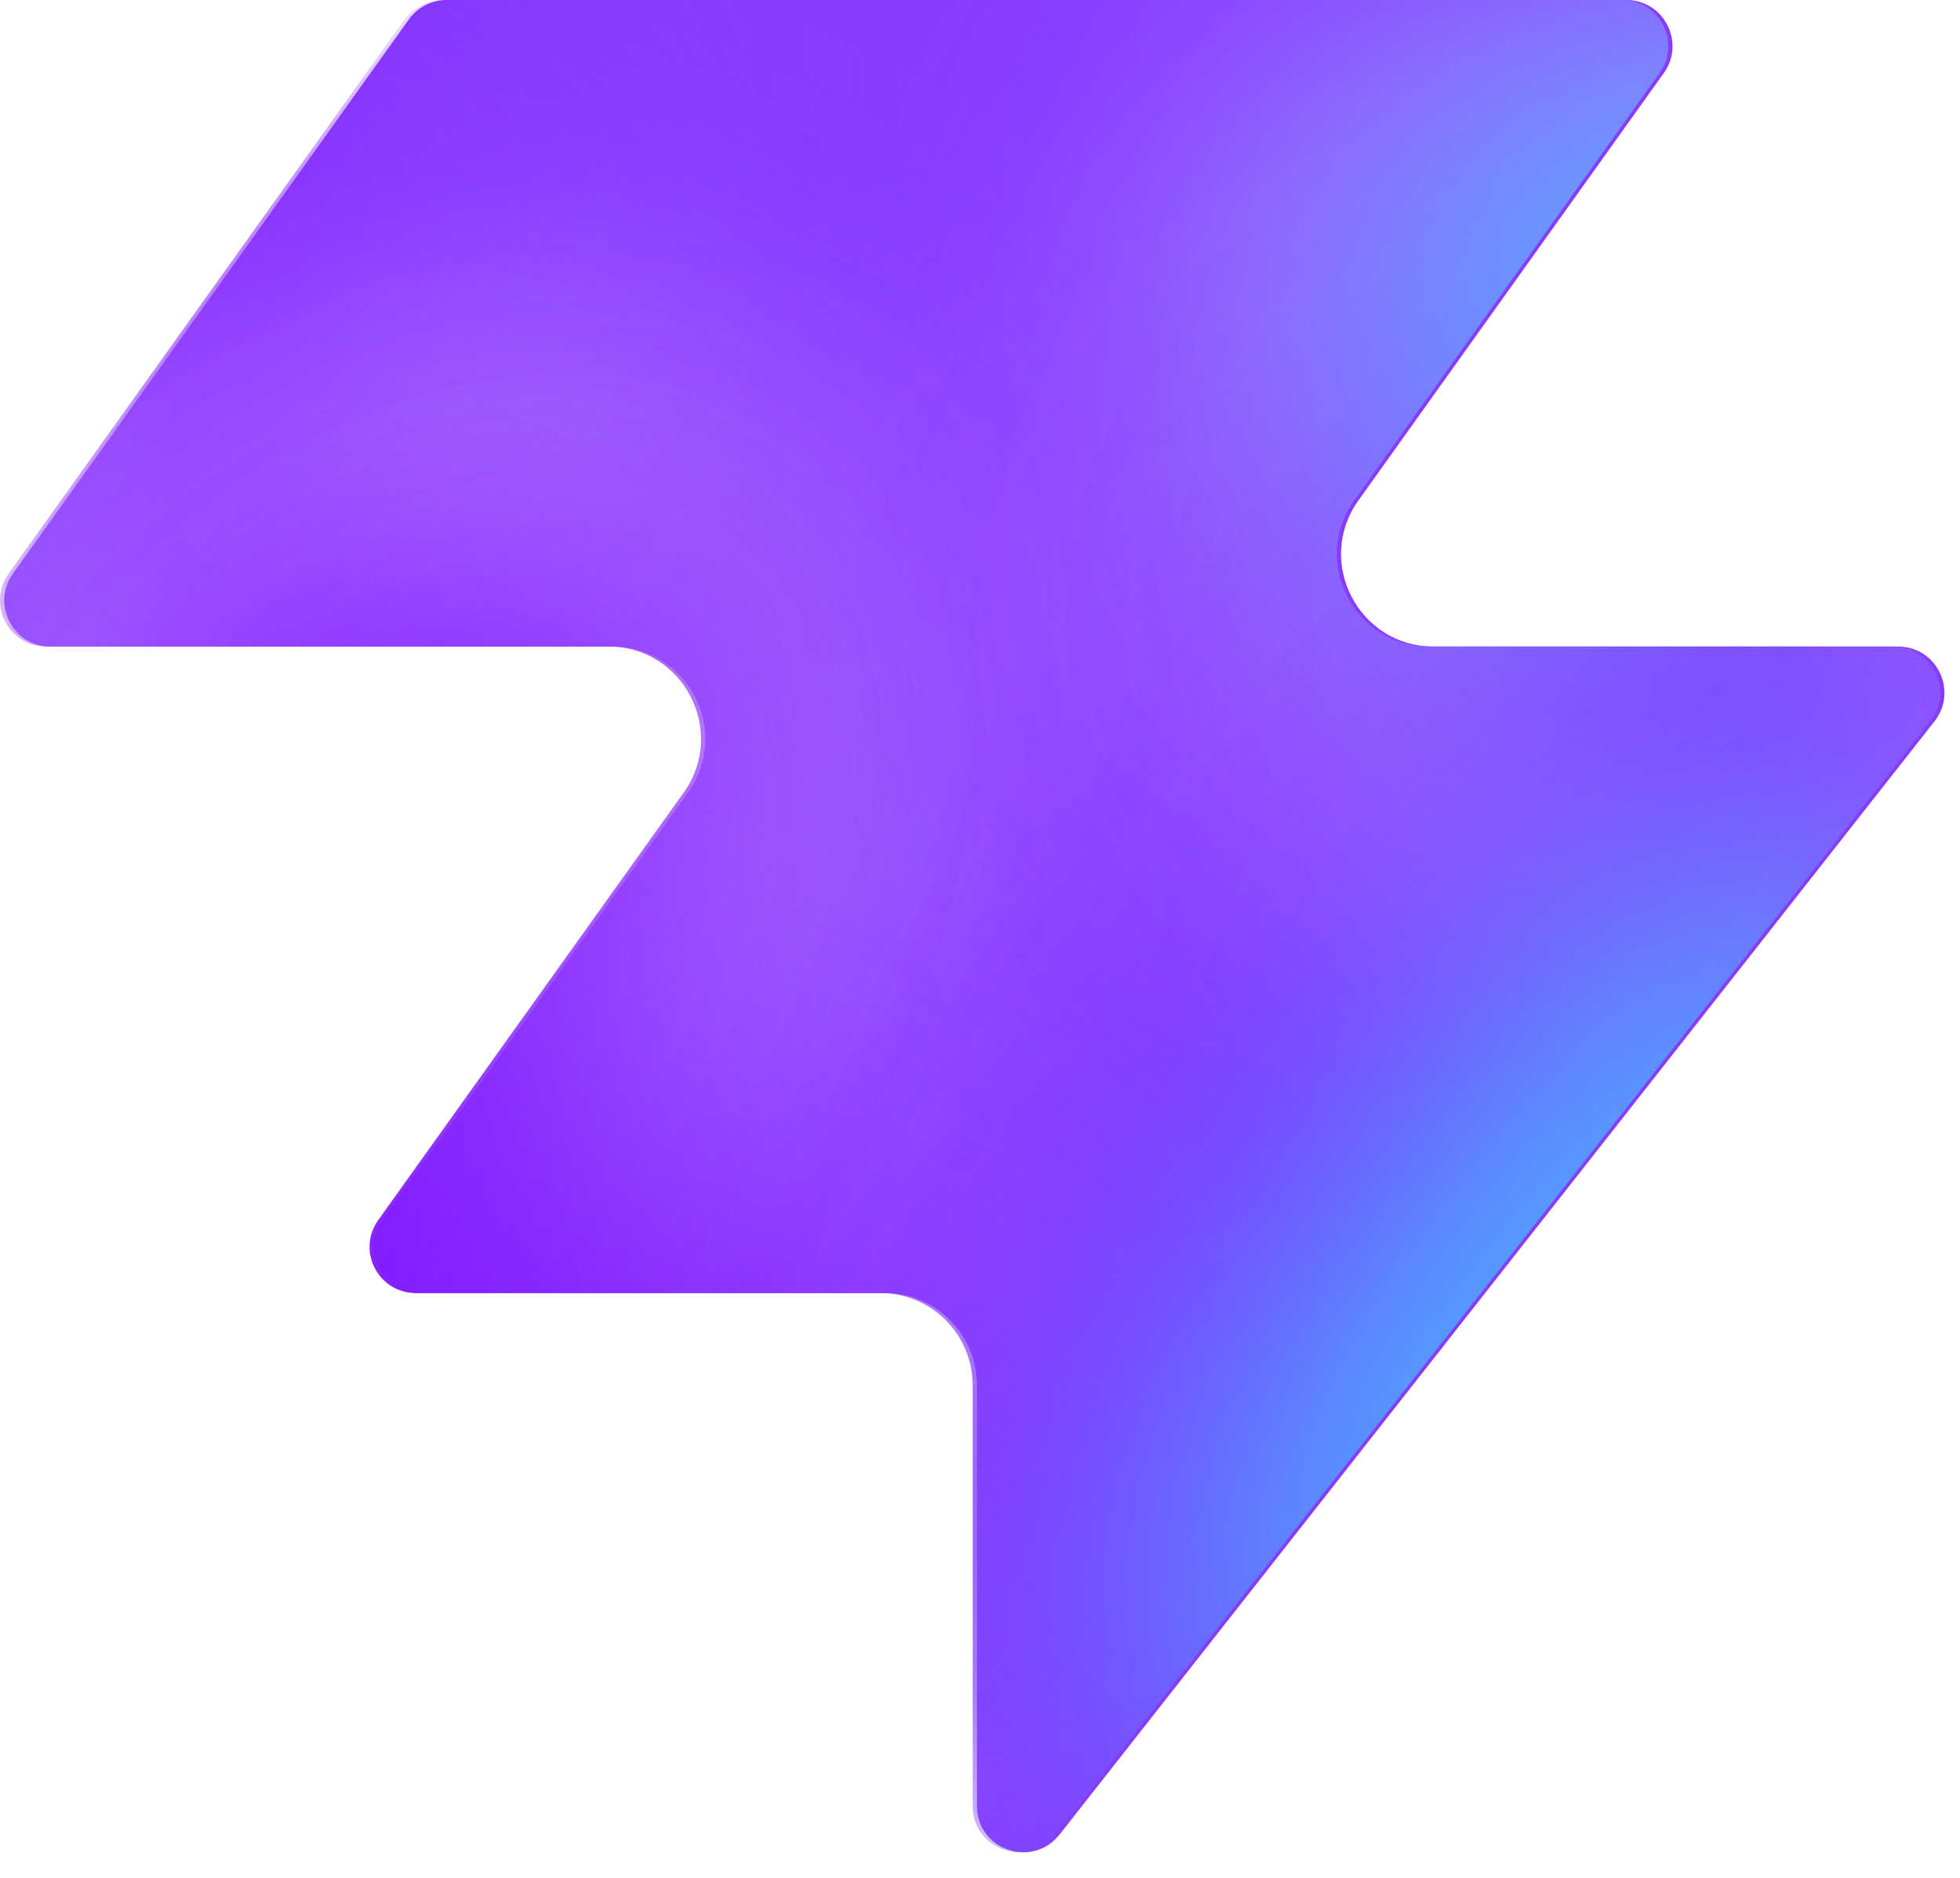
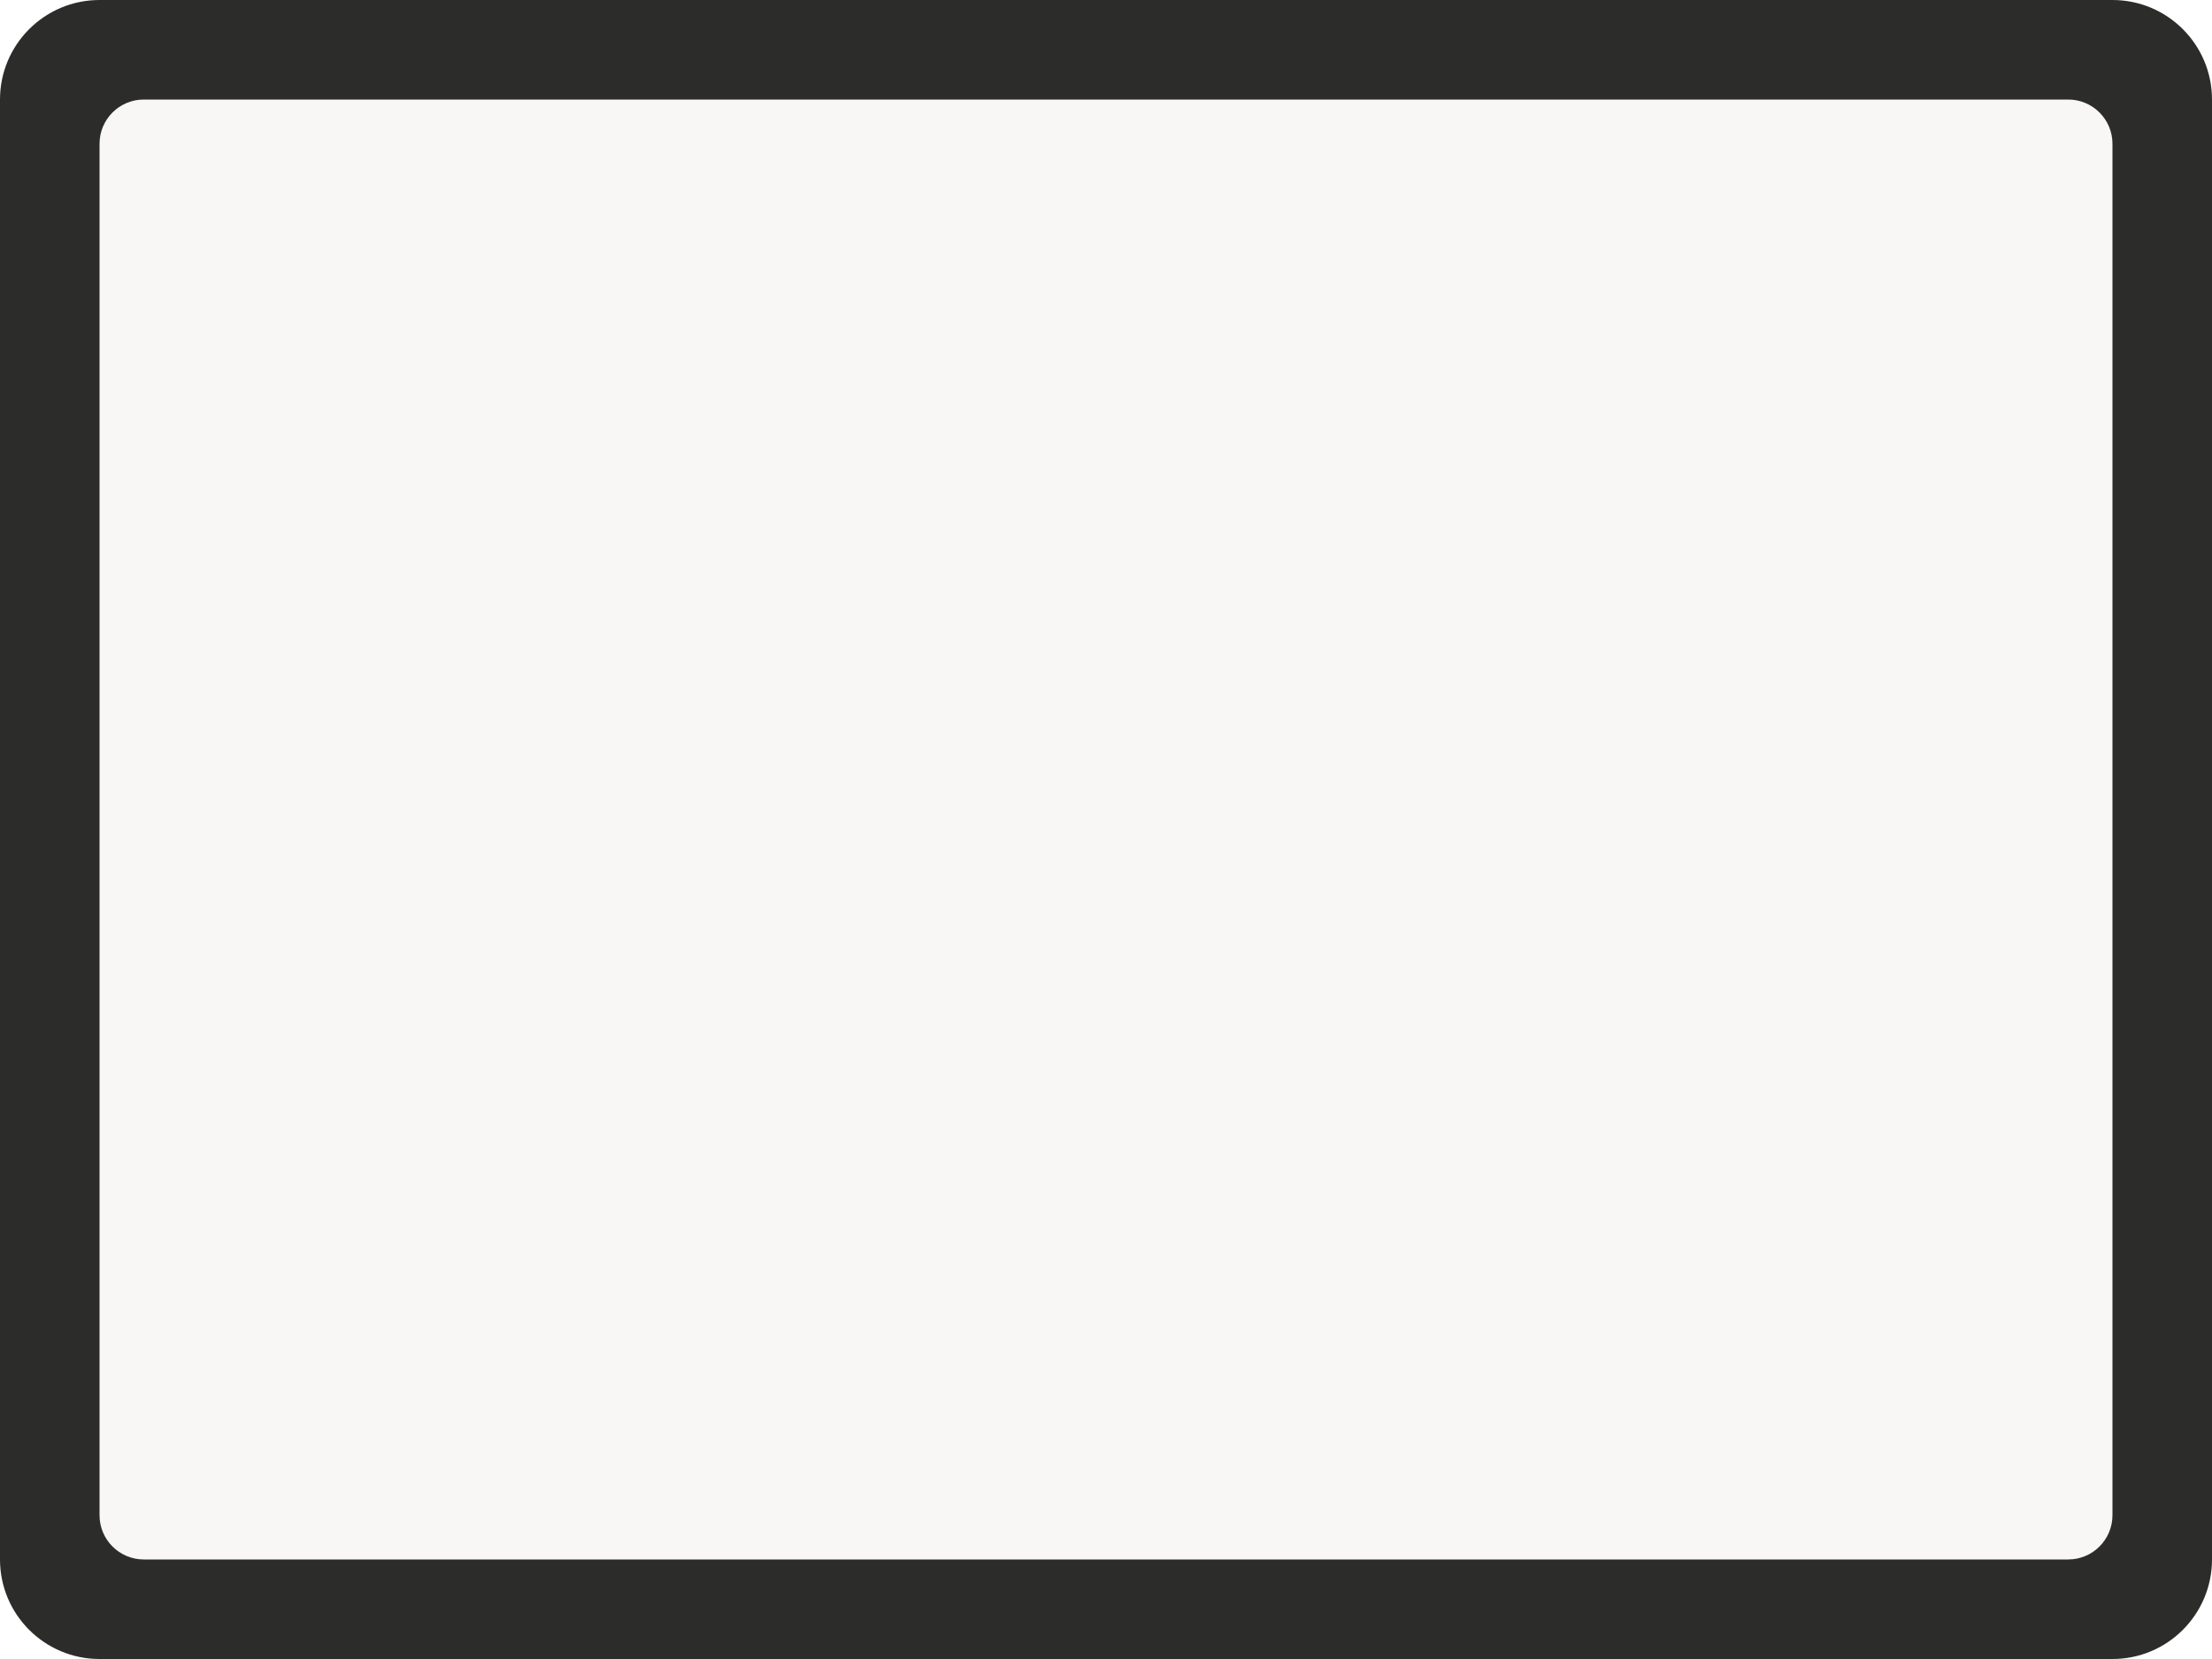
- <svg xmlns="http://www.w3.org/2000/svg" width="48" height="46" fill="none" viewBox="0 0 48 46">
-   <path fill="#863bff" d="M25.946 44.938c-.664.845-2.021.375-2.021-.698V33.937a2.26 2.26 0 0 0-2.262-2.262H10.287c-.92 0-1.456-1.04-.92-1.788l7.48-10.471c1.07-1.497 0-3.578-1.842-3.578H1.237c-.92 0-1.456-1.04-.92-1.788L10.013.474c.214-.297.556-.474.92-.474h28.894c.92 0 1.456 1.04.92 1.788l-7.48 10.471c-1.07 1.498 0 3.579 1.842 3.579h11.377c.943 0 1.473 1.088.89 1.83L25.947 44.94z" style="fill:#863bff;fill:color(display-p3 .525 .23 1);fill-opacity:1" />
-   <mask id="a" width="48" height="46" x="0" y="0" maskUnits="userSpaceOnUse" style="mask-type:alpha">
-     <path fill="#000" d="M25.842 44.938c-.664.844-2.021.375-2.021-.698V33.937a2.26 2.26 0 0 0-2.262-2.262H10.183c-.92 0-1.456-1.04-.92-1.788l7.48-10.471c1.07-1.498 0-3.579-1.842-3.579H1.133c-.92 0-1.456-1.04-.92-1.787L9.91.473c.214-.297.556-.474.92-.474h28.894c.92 0 1.456 1.04.92 1.788l-7.48 10.471c-1.07 1.498 0 3.578 1.842 3.578h11.377c.943 0 1.473 1.088.89 1.832L25.843 44.94z" style="fill:#000;fill-opacity:1" />
-   </mask>
-   <g mask="url(#a)">
-     <g filter="url(#b)">
-       <ellipse cx="5.508" cy="14.704" fill="#ede6ff" rx="5.508" ry="14.704" style="fill:#ede6ff;fill:color(display-p3 .927 .903 1);fill-opacity:1" transform="matrix(.00324 1 1 -.00324 -4.47 31.516)" />
-     </g>
-     <g filter="url(#c)">
-       <ellipse cx="10.399" cy="29.851" fill="#ede6ff" rx="10.399" ry="29.851" style="fill:#ede6ff;fill:color(display-p3 .927 .903 1);fill-opacity:1" transform="matrix(.00324 1 1 -.00324 -39.328 7.883)" />
-     </g>
-     <g filter="url(#d)">
-       <ellipse cx="5.508" cy="30.487" fill="#7e14ff" rx="5.508" ry="30.487" style="fill:#7e14ff;fill:color(display-p3 .492 .077 1);fill-opacity:1" transform="rotate(89.814 -25.913 -14.639)scale(1 -1)" />
-     </g>
-     <g filter="url(#e)">
-       <ellipse cx="5.508" cy="30.599" fill="#7e14ff" rx="5.508" ry="30.599" style="fill:#7e14ff;fill:color(display-p3 .492 .077 1);fill-opacity:1" transform="rotate(89.814 -32.644 -3.334)scale(1 -1)" />
-     </g>
-     <g filter="url(#f)">
-       <ellipse cx="5.508" cy="30.599" fill="#7e14ff" rx="5.508" ry="30.599" style="fill:#7e14ff;fill:color(display-p3 .492 .077 1);fill-opacity:1" transform="matrix(.00324 1 1 -.00324 -34.34 30.47)" />
-     </g>
-     <g filter="url(#g)">
-       <ellipse cx="14.072" cy="22.078" fill="#ede6ff" rx="14.072" ry="22.078" style="fill:#ede6ff;fill:color(display-p3 .927 .903 1);fill-opacity:1" transform="rotate(93.35 24.506 48.493)scale(-1 1)" />
-     </g>
-     <g filter="url(#h)">
-       <ellipse cx="3.47" cy="21.501" fill="#7e14ff" rx="3.47" ry="21.501" style="fill:#7e14ff;fill:color(display-p3 .492 .077 1);fill-opacity:1" transform="rotate(89.009 28.708 47.59)scale(-1 1)" />
-     </g>
-     <g filter="url(#i)">
-       <ellipse cx="3.47" cy="21.501" fill="#7e14ff" rx="3.47" ry="21.501" style="fill:#7e14ff;fill:color(display-p3 .492 .077 1);fill-opacity:1" transform="rotate(89.009 28.708 47.59)scale(-1 1)" />
-     </g>
-     <g filter="url(#j)">
-       <ellipse cx=".387" cy="8.972" fill="#7e14ff" rx="4.407" ry="29.108" style="fill:#7e14ff;fill:color(display-p3 .492 .077 1);fill-opacity:1" transform="rotate(39.51 .387 8.972)" />
-     </g>
-     <g filter="url(#k)">
-       <ellipse cx="47.523" cy="-6.092" fill="#7e14ff" rx="4.407" ry="29.108" style="fill:#7e14ff;fill:color(display-p3 .492 .077 1);fill-opacity:1" transform="rotate(37.892 47.523 -6.092)" />
-     </g>
-     <g filter="url(#l)">
-       <ellipse cx="41.412" cy="6.333" fill="#47bfff" rx="5.971" ry="9.665" style="fill:#47bfff;fill:color(display-p3 .28 .748 1);fill-opacity:1" transform="rotate(37.892 41.412 6.333)" />
-     </g>
-     <g filter="url(#m)">
-       <ellipse cx="-1.879" cy="38.332" fill="#7e14ff" rx="4.407" ry="29.108" style="fill:#7e14ff;fill:color(display-p3 .492 .077 1);fill-opacity:1" transform="rotate(37.892 -1.88 38.332)" />
-     </g>
-     <g filter="url(#n)">
-       <ellipse cx="-1.879" cy="38.332" fill="#7e14ff" rx="4.407" ry="29.108" style="fill:#7e14ff;fill:color(display-p3 .492 .077 1);fill-opacity:1" transform="rotate(37.892 -1.88 38.332)" />
-     </g>
-     <g filter="url(#o)">
-       <ellipse cx="35.651" cy="29.907" fill="#7e14ff" rx="4.407" ry="29.108" style="fill:#7e14ff;fill:color(display-p3 .492 .077 1);fill-opacity:1" transform="rotate(37.892 35.651 29.907)" />
-     </g>
-     <g filter="url(#p)">
-       <ellipse cx="38.418" cy="32.4" fill="#47bfff" rx="5.971" ry="15.297" style="fill:#47bfff;fill:color(display-p3 .28 .748 1);fill-opacity:1" transform="rotate(37.892 38.418 32.4)" />
-     </g>
-   </g>
-   <defs>
-     <filter id="b" width="60.045" height="41.654" x="-19.77" y="16.149" color-interpolation-filters="sRGB" filterUnits="userSpaceOnUse">
-       <feFlood flood-opacity="0" result="BackgroundImageFix" />
-       <feBlend in="SourceGraphic" in2="BackgroundImageFix" result="shape" />
-       <feGaussianBlur result="effect1_foregroundBlur_2002_17158" stdDeviation="7.659" />
-     </filter>
-     <filter id="c" width="90.34" height="51.437" x="-54.613" y="-7.533" color-interpolation-filters="sRGB" filterUnits="userSpaceOnUse">
-       <feFlood flood-opacity="0" result="BackgroundImageFix" />
-       <feBlend in="SourceGraphic" in2="BackgroundImageFix" result="shape" />
-       <feGaussianBlur result="effect1_foregroundBlur_2002_17158" stdDeviation="7.659" />
-     </filter>
-     <filter id="d" width="79.355" height="29.4" x="-49.64" y="2.03" color-interpolation-filters="sRGB" filterUnits="userSpaceOnUse">
-       <feFlood flood-opacity="0" result="BackgroundImageFix" />
-       <feBlend in="SourceGraphic" in2="BackgroundImageFix" result="shape" />
-       <feGaussianBlur result="effect1_foregroundBlur_2002_17158" stdDeviation="4.596" />
-     </filter>
-     <filter id="e" width="79.579" height="29.4" x="-45.045" y="20.029" color-interpolation-filters="sRGB" filterUnits="userSpaceOnUse">
-       <feFlood flood-opacity="0" result="BackgroundImageFix" />
-       <feBlend in="SourceGraphic" in2="BackgroundImageFix" result="shape" />
-       <feGaussianBlur result="effect1_foregroundBlur_2002_17158" stdDeviation="4.596" />
-     </filter>
-     <filter id="f" width="79.579" height="29.4" x="-43.513" y="21.178" color-interpolation-filters="sRGB" filterUnits="userSpaceOnUse">
-       <feFlood flood-opacity="0" result="BackgroundImageFix" />
-       <feBlend in="SourceGraphic" in2="BackgroundImageFix" result="shape" />
-       <feGaussianBlur result="effect1_foregroundBlur_2002_17158" stdDeviation="4.596" />
-     </filter>
-     <filter id="g" width="74.749" height="58.852" x="15.756" y="-17.901" color-interpolation-filters="sRGB" filterUnits="userSpaceOnUse">
-       <feFlood flood-opacity="0" result="BackgroundImageFix" />
-       <feBlend in="SourceGraphic" in2="BackgroundImageFix" result="shape" />
-       <feGaussianBlur result="effect1_foregroundBlur_2002_17158" stdDeviation="7.659" />
-     </filter>
-     <filter id="h" width="61.377" height="25.362" x="23.548" y="2.284" color-interpolation-filters="sRGB" filterUnits="userSpaceOnUse">
-       <feFlood flood-opacity="0" result="BackgroundImageFix" />
-       <feBlend in="SourceGraphic" in2="BackgroundImageFix" result="shape" />
-       <feGaussianBlur result="effect1_foregroundBlur_2002_17158" stdDeviation="4.596" />
-     </filter>
-     <filter id="i" width="61.377" height="25.362" x="23.548" y="2.284" color-interpolation-filters="sRGB" filterUnits="userSpaceOnUse">
-       <feFlood flood-opacity="0" result="BackgroundImageFix" />
-       <feBlend in="SourceGraphic" in2="BackgroundImageFix" result="shape" />
-       <feGaussianBlur result="effect1_foregroundBlur_2002_17158" stdDeviation="4.596" />
-     </filter>
-     <filter id="j" width="56.045" height="63.649" x="-27.636" y="-22.853" color-interpolation-filters="sRGB" filterUnits="userSpaceOnUse">
-       <feFlood flood-opacity="0" result="BackgroundImageFix" />
-       <feBlend in="SourceGraphic" in2="BackgroundImageFix" result="shape" />
-       <feGaussianBlur result="effect1_foregroundBlur_2002_17158" stdDeviation="4.596" />
-     </filter>
-     <filter id="k" width="54.814" height="64.646" x="20.116" y="-38.415" color-interpolation-filters="sRGB" filterUnits="userSpaceOnUse">
-       <feFlood flood-opacity="0" result="BackgroundImageFix" />
-       <feBlend in="SourceGraphic" in2="BackgroundImageFix" result="shape" />
-       <feGaussianBlur result="effect1_foregroundBlur_2002_17158" stdDeviation="4.596" />
-     </filter>
-     <filter id="l" width="33.541" height="35.313" x="24.641" y="-11.323" color-interpolation-filters="sRGB" filterUnits="userSpaceOnUse">
-       <feFlood flood-opacity="0" result="BackgroundImageFix" />
-       <feBlend in="SourceGraphic" in2="BackgroundImageFix" result="shape" />
-       <feGaussianBlur result="effect1_foregroundBlur_2002_17158" stdDeviation="4.596" />
-     </filter>
-     <filter id="m" width="54.814" height="64.646" x="-29.286" y="6.009" color-interpolation-filters="sRGB" filterUnits="userSpaceOnUse">
-       <feFlood flood-opacity="0" result="BackgroundImageFix" />
-       <feBlend in="SourceGraphic" in2="BackgroundImageFix" result="shape" />
-       <feGaussianBlur result="effect1_foregroundBlur_2002_17158" stdDeviation="4.596" />
-     </filter>
-     <filter id="n" width="54.814" height="64.646" x="-29.286" y="6.009" color-interpolation-filters="sRGB" filterUnits="userSpaceOnUse">
-       <feFlood flood-opacity="0" result="BackgroundImageFix" />
-       <feBlend in="SourceGraphic" in2="BackgroundImageFix" result="shape" />
-       <feGaussianBlur result="effect1_foregroundBlur_2002_17158" stdDeviation="4.596" />
-     </filter>
-     <filter id="o" width="54.814" height="64.646" x="8.244" y="-2.416" color-interpolation-filters="sRGB" filterUnits="userSpaceOnUse">
-       <feFlood flood-opacity="0" result="BackgroundImageFix" />
-       <feBlend in="SourceGraphic" in2="BackgroundImageFix" result="shape" />
-       <feGaussianBlur result="effect1_foregroundBlur_2002_17158" stdDeviation="4.596" />
-     </filter>
-     <filter id="p" width="39.409" height="43.623" x="18.713" y="10.588" color-interpolation-filters="sRGB" filterUnits="userSpaceOnUse">
-       <feFlood flood-opacity="0" result="BackgroundImageFix" />
-       <feBlend in="SourceGraphic" in2="BackgroundImageFix" result="shape" />
-       <feGaussianBlur result="effect1_foregroundBlur_2002_17158" stdDeviation="4.596" />
-     </filter>
-   </defs>
+ <svg xmlns="http://www.w3.org/2000/svg" width="400" height="300" viewBox="0 0 400 300">
+   <rect x="0" y="0" width="400" height="300" rx="18" fill="#2C2C2A" />
+   <rect x="18" y="18" width="364" height="264" rx="8" fill="#F8F7F5" />
</svg>
